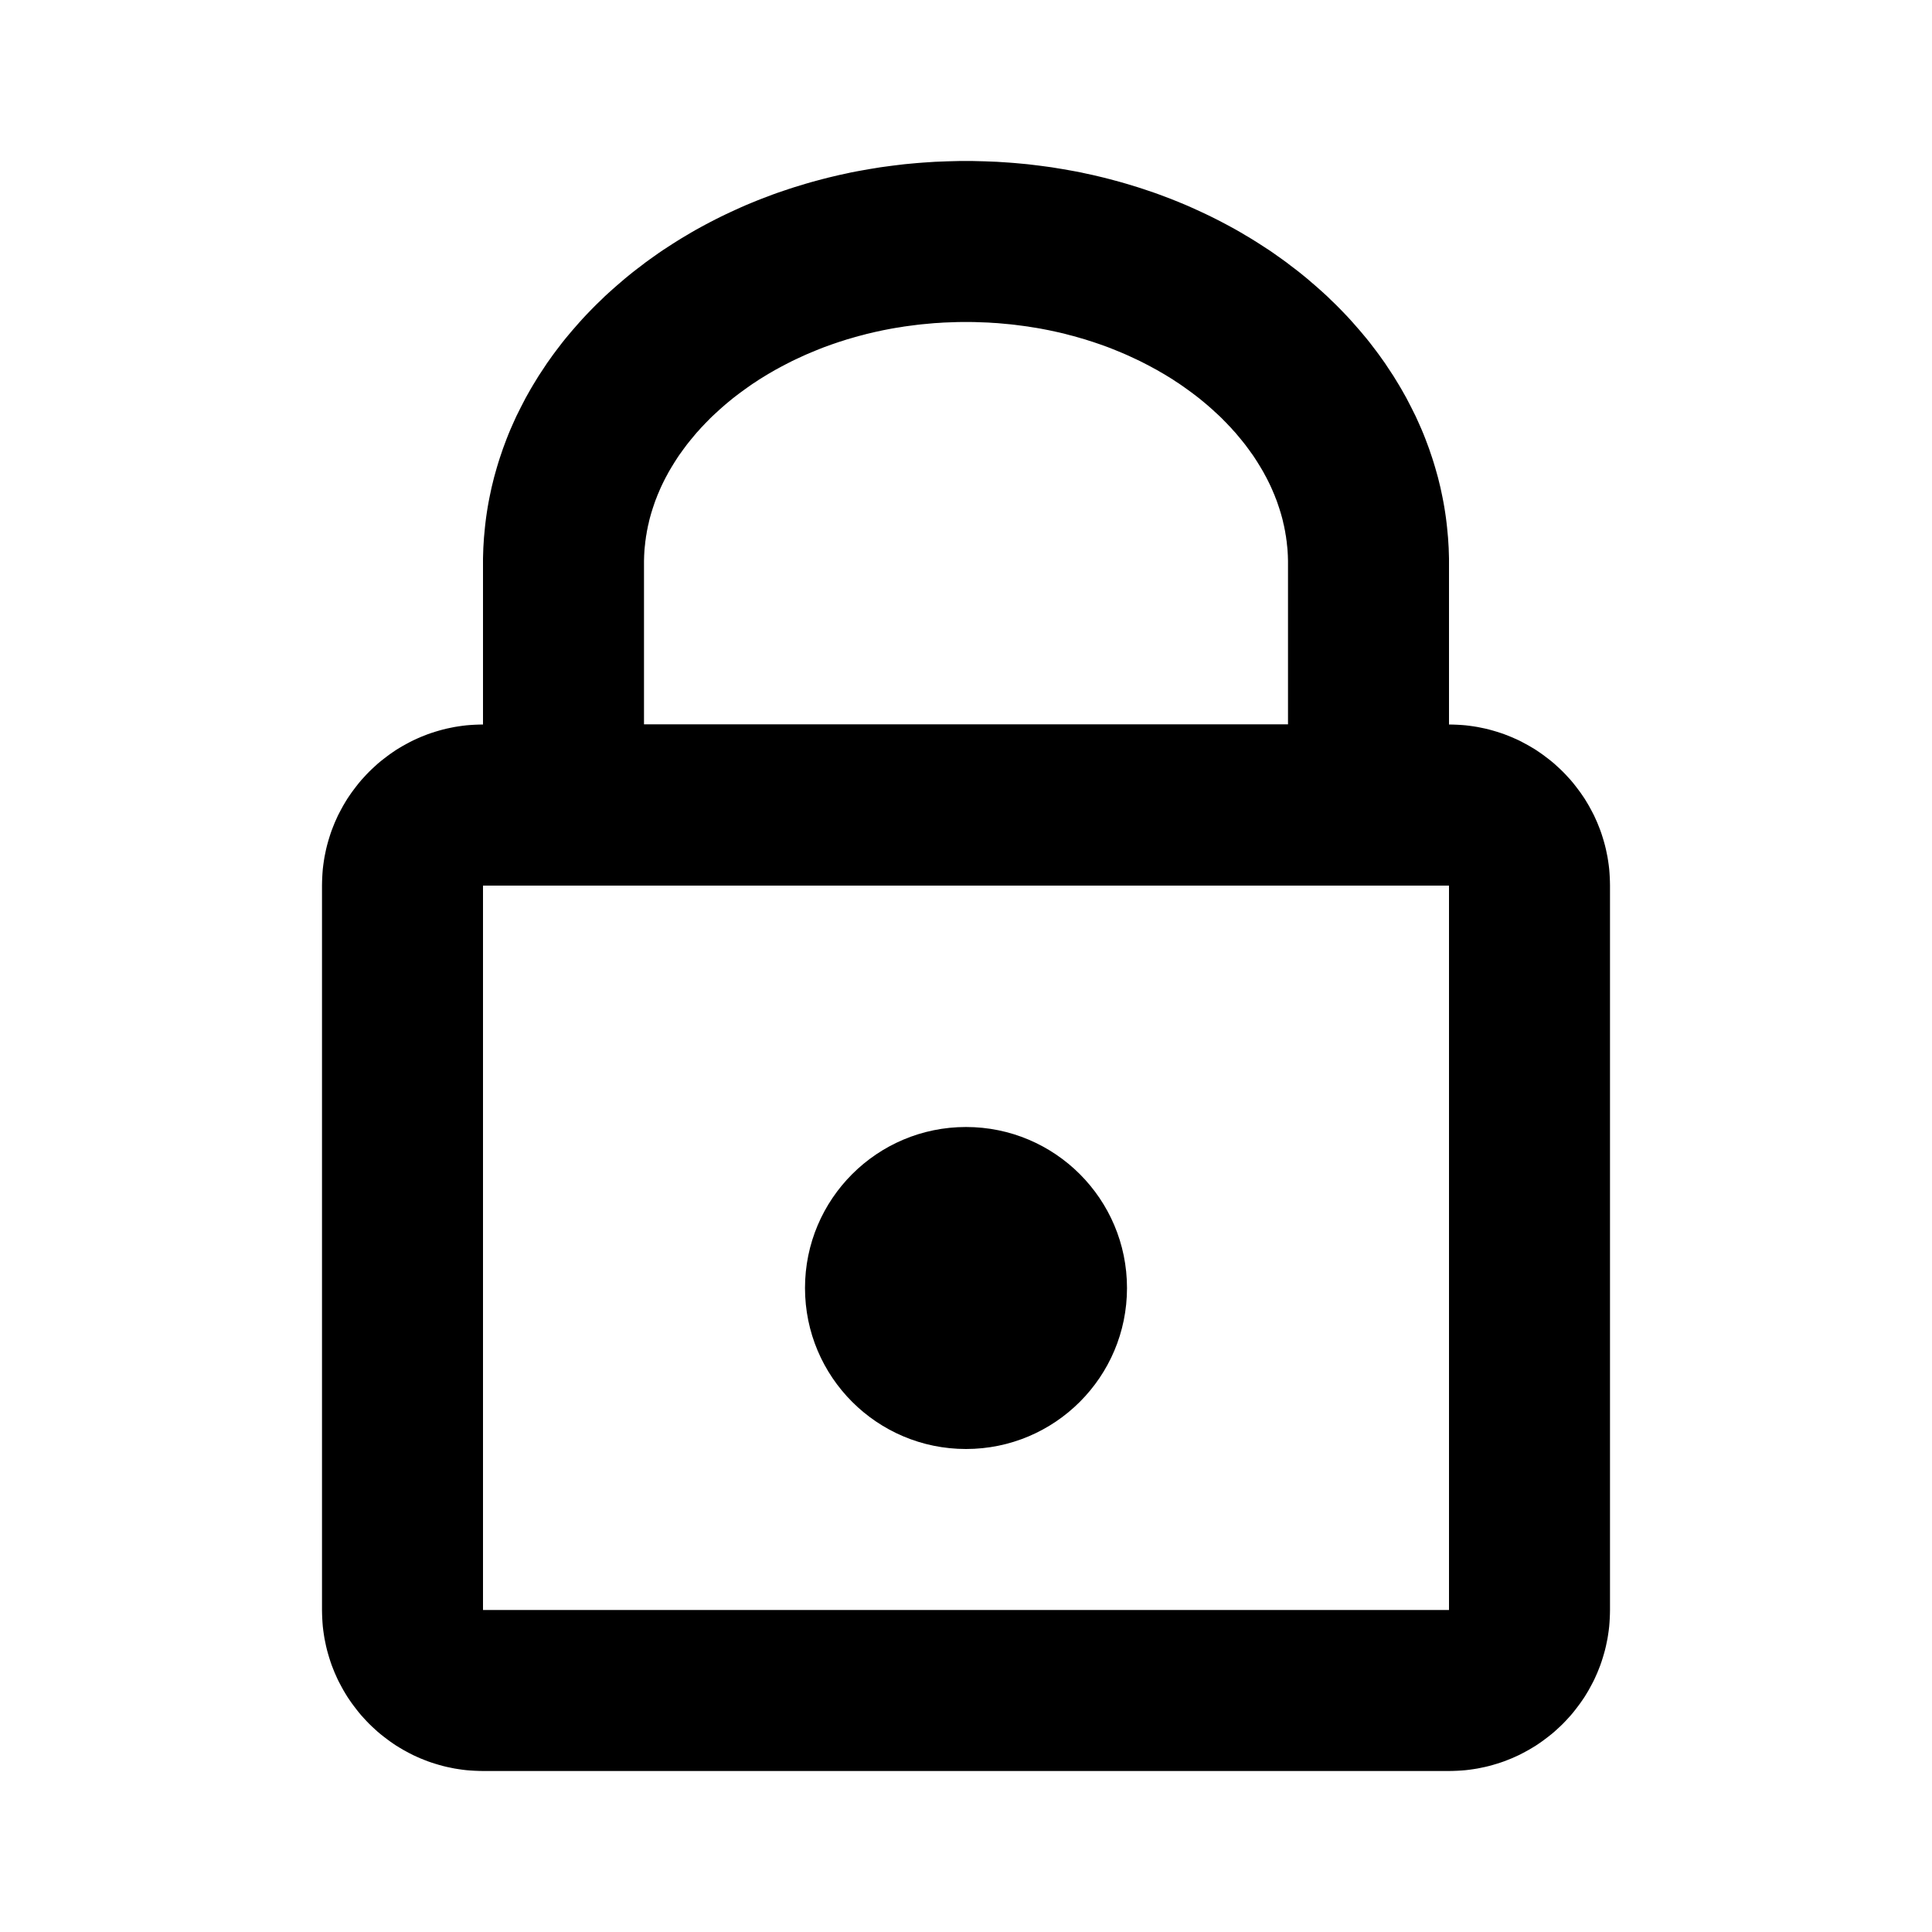
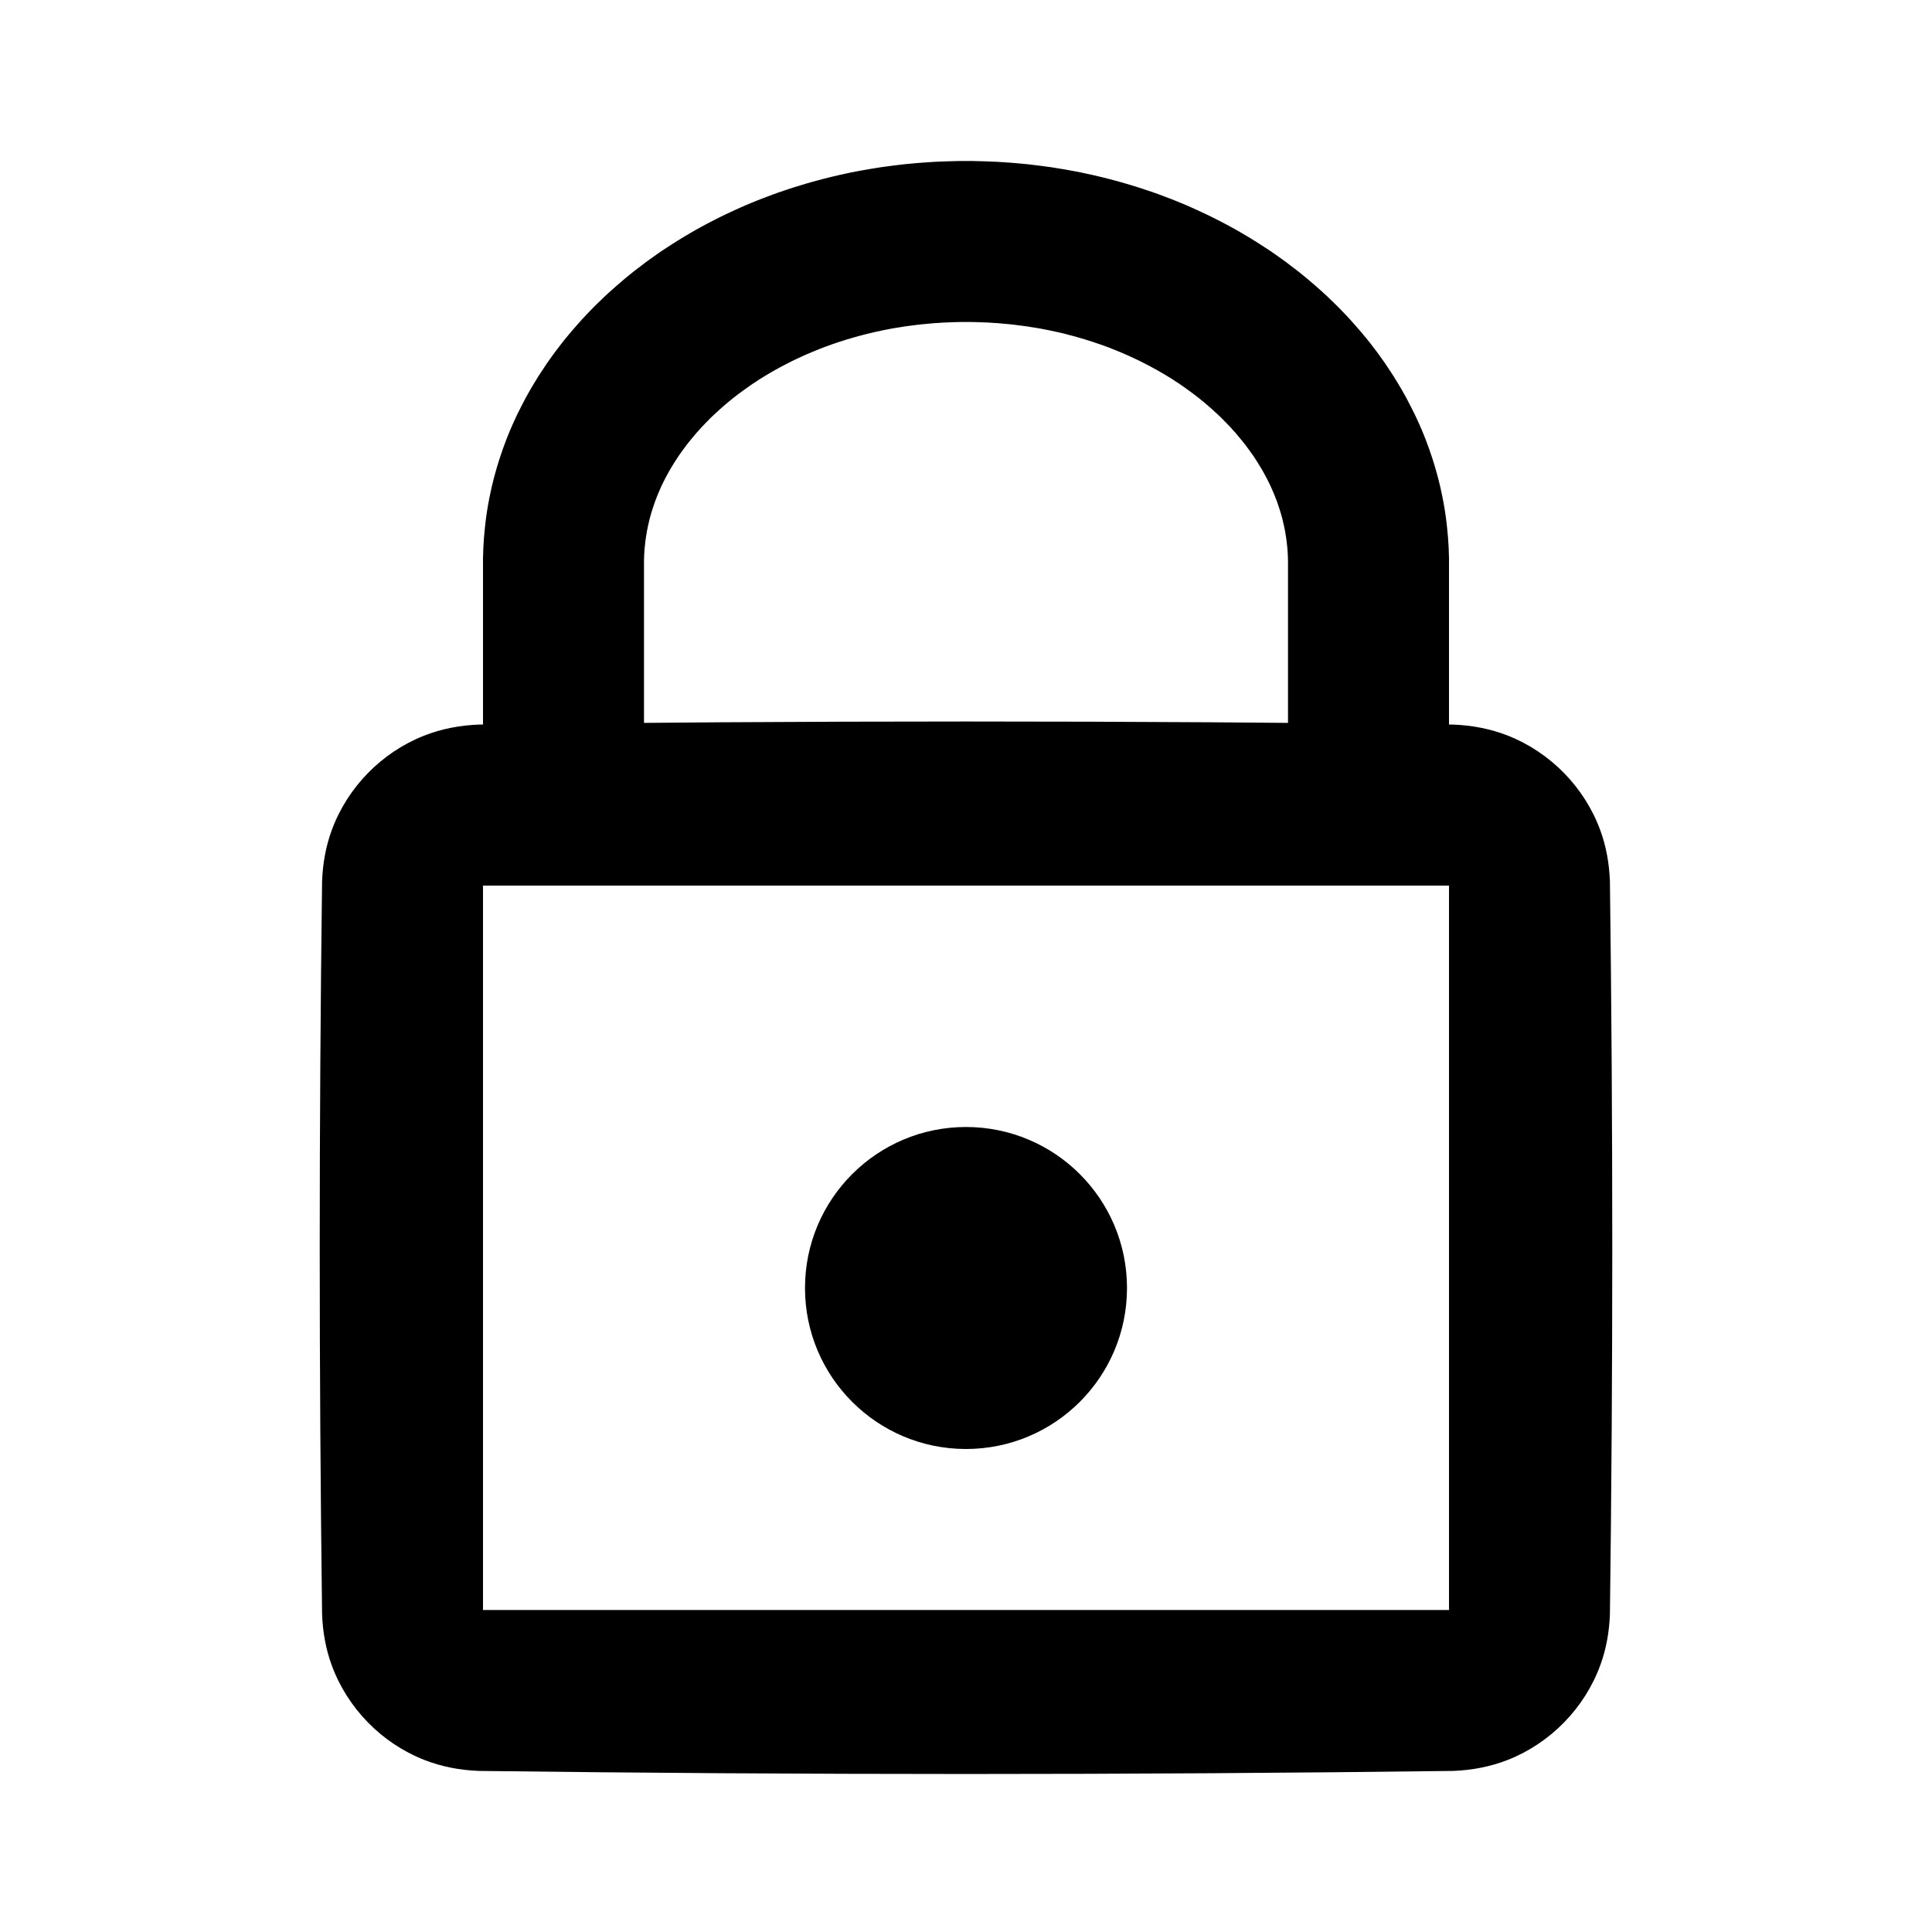
<svg xmlns="http://www.w3.org/2000/svg" width="100%" height="100%" viewBox="0 0 24 24" version="1.1" xml:space="preserve" style="fill-rule:evenodd;clip-rule:evenodd;stroke-linejoin:round;stroke-miterlimit:1.414;">
  <g id="lock">
-     <path d="M18.052,9.001l0.051,0.002l0.051,0.003l0.05,0.004l0.051,0.006l0.049,0.007l0.05,0.008l0.049,0.01l0.048,0.01l0.049,0.012l0.047,0.013l0.047,0.014l0.047,0.015l0.046,0.016l0.046,0.018l0.045,0.018l0.045,0.02l0.044,0.02l0.043,0.022l0.043,0.023l0.042,0.023l0.042,0.025l0.041,0.025l0.04,0.027l0.039,0.027l0.039,0.029l0.038,0.029l0.038,0.03l0.037,0.031l0.035,0.032l0.036,0.033l0.034,0.033l0.033,0.034l0.033,0.036l0.032,0.035l0.031,0.037l0.03,0.038l0.029,0.038l0.029,0.039l0.027,0.039l0.027,0.04l0.025,0.041l0.025,0.042l0.023,0.042l0.023,0.043l0.022,0.043l0.02,0.044l0.02,0.045l0.018,0.045l0.018,0.046l0.016,0.046l0.015,0.047l0.014,0.047l0.013,0.047l0.012,0.049l0.01,0.048l0.01,0.049l0.008,0.05l0.007,0.049l0.006,0.051l0.004,0.05l0.003,0.051l0.002,0.051l0.001,0.052l0,9l-0.001,0.052l-0.002,0.051l-0.003,0.051l-0.004,0.05l-0.006,0.051l-0.007,0.049l-0.008,0.05l-0.01,0.049l-0.01,0.048l-0.012,0.049l-0.013,0.047l-0.014,0.047l-0.015,0.047l-0.016,0.046l-0.018,0.046l-0.018,0.045l-0.02,0.045l-0.02,0.044l-0.022,0.043l-0.023,0.043l-0.023,0.042l-0.025,0.042l-0.025,0.041l-0.027,0.04l-0.027,0.039l-0.029,0.039l-0.029,0.038l-0.03,0.038l-0.031,0.037l-0.032,0.035l-0.033,0.036l-0.033,0.034l-0.034,0.033l-0.036,0.033l-0.035,0.032l-0.037,0.031l-0.038,0.03l-0.038,0.029l-0.039,0.029l-0.039,0.027l-0.04,0.027l-0.041,0.025l-0.042,0.025l-0.042,0.023l-0.043,0.023l-0.043,0.022l-0.044,0.02l-0.045,0.02l-0.045,0.018l-0.046,0.018l-0.046,0.016l-0.047,0.015l-0.047,0.014l-0.047,0.013l-0.049,0.012l-0.048,0.01l-0.049,0.01l-0.05,0.008l-0.049,0.007l-0.051,0.006l-0.05,0.004l-0.051,0.003l-0.051,0.002l-0.052,0.001l-12,0l-0.052,-0.001l-0.051,-0.002l-0.051,-0.003l-0.05,-0.004l-0.051,-0.006l-0.049,-0.007l-0.05,-0.008l-0.049,-0.01l-0.048,-0.01l-0.049,-0.012l-0.047,-0.013l-0.047,-0.014l-0.047,-0.015l-0.046,-0.016l-0.046,-0.018l-0.045,-0.018l-0.045,-0.02l-0.044,-0.02l-0.043,-0.022l-0.043,-0.023l-0.042,-0.023l-0.042,-0.025l-0.041,-0.025l-0.04,-0.027l-0.039,-0.027l-0.039,-0.029l-0.038,-0.029l-0.038,-0.03l-0.037,-0.031l-0.035,-0.032l-0.036,-0.033l-0.034,-0.033l-0.033,-0.034l-0.033,-0.036l-0.032,-0.035l-0.031,-0.037l-0.03,-0.038l-0.029,-0.038l-0.029,-0.039l-0.027,-0.039l-0.027,-0.04l-0.025,-0.041l-0.025,-0.042l-0.023,-0.042l-0.023,-0.043l-0.022,-0.043l-0.02,-0.044l-0.02,-0.045l-0.018,-0.045l-0.018,-0.046l-0.016,-0.046l-0.015,-0.047l-0.014,-0.047l-0.013,-0.047l-0.012,-0.049l-0.01,-0.048l-0.01,-0.049l-0.008,-0.05l-0.007,-0.049l-0.006,-0.051l-0.004,-0.05l-0.003,-0.051l-0.002,-0.051l-0.001,-0.052l0,-9l0.001,-0.052l0.002,-0.051l0.003,-0.051l0.004,-0.05l0.006,-0.051l0.007,-0.049l0.008,-0.05l0.01,-0.049l0.01,-0.048l0.012,-0.049l0.013,-0.047l0.014,-0.047l0.015,-0.047l0.016,-0.046l0.018,-0.046l0.018,-0.045l0.02,-0.045l0.02,-0.044l0.022,-0.043l0.023,-0.043l0.023,-0.042l0.025,-0.042l0.025,-0.041l0.027,-0.04l0.027,-0.039l0.029,-0.039l0.029,-0.038l0.03,-0.038l0.031,-0.037l0.032,-0.035l0.033,-0.036l0.033,-0.034l0.034,-0.033l0.036,-0.033l0.035,-0.032l0.037,-0.031l0.038,-0.03l0.038,-0.029l0.039,-0.029l0.039,-0.027l0.04,-0.027l0.041,-0.025l0.042,-0.025l0.042,-0.023l0.043,-0.023l0.043,-0.022l0.044,-0.02l0.045,-0.02l0.045,-0.018l0.046,-0.018l0.046,-0.016l0.047,-0.015l0.047,-0.014l0.047,-0.013l0.049,-0.012l0.048,-0.01l0.049,-0.01l0.05,-0.008l0.049,-0.007l0.051,-0.006l0.05,-0.004l0.051,-0.003l0.051,-0.002l0.052,-0.001l12,0l0.052,0.001ZM6.013,11l-0.012,0l-0.001,0l0,0.001l0,0.012l0,8.974l0,0.012l0.001,0.001l0.012,0l11.974,0l0.012,0l0.001,0l0,-0.001l0,-0.012l0,-8.974l0,-0.012l0,-0.001l-0.001,0l-0.012,0l-11.974,0Z" style="fill:#000;" />
+     <path d="M18.052,9.001c0.234,0.009 0.463,0.052 0.681,0.138c0.527,0.208 0.951,0.642 1.146,1.174c0.075,0.204 0.112,0.418 0.12,0.635c0.039,3.035 0.039,6.069 0,9.104c-0.008,0.217 -0.045,0.431 -0.12,0.635c-0.195,0.532 -0.619,0.966 -1.146,1.174c-0.218,0.086 -0.447,0.129 -0.681,0.138c-4.034,0.051 -8.07,0.051 -12.104,0c-0.234,-0.009 -0.463,-0.052 -0.681,-0.138c-0.527,-0.208 -0.951,-0.642 -1.146,-1.174c-0.075,-0.204 -0.112,-0.418 -0.12,-0.635c-0.039,-3.035 -0.039,-6.069 0,-9.104c0.008,-0.217 0.045,-0.431 0.12,-0.635c0.195,-0.532 0.619,-0.966 1.146,-1.174c0.218,-0.086 0.447,-0.129 0.681,-0.138c4.034,-0.051 8.07,-0.051 12.104,0ZM6.013,11c-0.005,0 -0.01,-0.002 -0.013,0c-0.003,0.003 0,0.009 0,0.013c0,2.991 0,5.983 0,8.974c0,0.004 -0.003,0.01 0,0.013c0.003,0.002 0.008,0 0.013,0c3.991,0 7.983,0 11.974,0c0.005,0 0.01,0.002 0.013,0c0.003,-0.003 0,-0.009 0,-0.013c0,-2.991 0,-5.983 0,-8.974c0,-0.004 0.003,-0.01 0,-0.013c-0.003,-0.002 -0.008,0 -0.013,0c-3.991,0 -7.983,0 -11.974,0Z" style="fill:#000;fill-rule:nonzero;" />
    <path d="M12.077,2l0.078,0.002l0.077,0.002l0.077,0.003l0.076,0.003l0.076,0.005l0.076,0.005l0.076,0.006l0.076,0.007l0.075,0.007l0.075,0.009l0.074,0.009l0.075,0.01l0.074,0.01l0.073,0.012l0.074,0.012l0.073,0.013l0.072,0.013l0.073,0.014l0.072,0.016l0.071,0.015l0.072,0.017l0.071,0.017l0.07,0.018l0.071,0.019l0.07,0.019l0.069,0.02l0.069,0.021l0.069,0.021l0.068,0.022l0.068,0.023l0.068,0.023l0.067,0.024l0.066,0.025l0.066,0.025l0.066,0.026l0.066,0.027l0.065,0.027l0.064,0.028l0.064,0.029l0.063,0.029l0.064,0.03l0.062,0.03l0.062,0.031l0.062,0.032l0.061,0.032l0.061,0.033l0.06,0.033l0.059,0.034l0.059,0.035l0.059,0.035l0.058,0.036l0.057,0.036l0.057,0.037l0.057,0.037l0.056,0.038l0.055,0.039l0.055,0.039l0.054,0.039l0.053,0.041l0.053,0.04l0.053,0.041l0.052,0.042l0.051,0.042l0.05,0.043l0.05,0.043l0.05,0.044l0.049,0.044l0.048,0.044l0.047,0.046l0.047,0.045l0.046,0.046l0.046,0.047l0.045,0.047l0.044,0.047l0.043,0.048l0.043,0.049l0.042,0.048l0.042,0.05l0.041,0.049l0.04,0.05l0.039,0.051l0.039,0.051l0.038,0.051l0.037,0.052l0.037,0.052l0.035,0.053l0.035,0.053l0.035,0.053l0.033,0.054l0.033,0.054l0.032,0.054l0.031,0.055l0.031,0.055l0.029,0.056l0.029,0.056l0.028,0.056l0.028,0.056l0.026,0.057l0.026,0.058l0.025,0.057l0.024,0.058l0.023,0.058l0.022,0.059l0.022,0.059l0.02,0.059l0.02,0.059l0.019,0.06l0.018,0.06l0.017,0.06l0.017,0.061l0.015,0.061l0.015,0.061l0.013,0.061l0.013,0.062l0.012,0.062l0.011,0.062l0.01,0.063l0.009,0.062l0.008,0.063l0.007,0.063l0.006,0.064l0.006,0.063l0.004,0.064l0.004,0.064l0.002,0.064l0.002,0.064l0,0.065l0,4l-12,0l0,-4l0,-0.065l0.002,-0.064l0.002,-0.064l0.004,-0.064l0.004,-0.064l0.006,-0.063l0.006,-0.064l0.007,-0.063l0.008,-0.063l0.009,-0.062l0.01,-0.063l0.011,-0.062l0.012,-0.062l0.013,-0.062l0.013,-0.061l0.015,-0.061l0.015,-0.061l0.017,-0.061l0.017,-0.06l0.018,-0.06l0.019,-0.06l0.02,-0.059l0.02,-0.059l0.022,-0.059l0.022,-0.059l0.023,-0.058l0.024,-0.058l0.025,-0.057l0.026,-0.058l0.026,-0.057l0.028,-0.056l0.028,-0.056l0.029,-0.056l0.029,-0.056l0.031,-0.055l0.031,-0.055l0.032,-0.054l0.033,-0.054l0.033,-0.054l0.035,-0.053l0.035,-0.053l0.035,-0.053l0.037,-0.052l0.037,-0.052l0.038,-0.051l0.039,-0.051l0.039,-0.051l0.04,-0.05l0.041,-0.049l0.042,-0.05l0.042,-0.048l0.043,-0.049l0.043,-0.048l0.044,-0.047l0.045,-0.047l0.046,-0.047l0.046,-0.046l0.047,-0.045l0.047,-0.046l0.048,-0.044l0.049,-0.044l0.05,-0.044l0.05,-0.043l0.05,-0.043l0.051,-0.042l0.052,-0.042l0.053,-0.041l0.053,-0.04l0.053,-0.041l0.054,-0.039l0.055,-0.039l0.055,-0.039l0.056,-0.038l0.057,-0.037l0.057,-0.037l0.057,-0.036l0.058,-0.036l0.059,-0.035l0.059,-0.035l0.059,-0.034l0.06,-0.033l0.061,-0.033l0.061,-0.032l0.062,-0.032l0.062,-0.031l0.062,-0.03l0.064,-0.03l0.063,-0.029l0.064,-0.029l0.064,-0.028l0.065,-0.027l0.066,-0.027l0.066,-0.026l0.066,-0.025l0.066,-0.025l0.067,-0.024l0.068,-0.023l0.068,-0.023l0.068,-0.022l0.069,-0.021l0.069,-0.021l0.069,-0.02l0.07,-0.019l0.071,-0.019l0.07,-0.018l0.071,-0.017l0.072,-0.017l0.071,-0.015l0.072,-0.016l0.073,-0.014l0.072,-0.013l0.073,-0.013l0.074,-0.012l0.073,-0.012l0.074,-0.01l0.075,-0.01l0.074,-0.009l0.075,-0.009l0.075,-0.007l0.076,-0.007l0.076,-0.006l0.076,-0.005l0.076,-0.005l0.076,-0.003l0.077,-0.003l0.077,-0.002l0.078,-0.002l0.077,0l0.077,0ZM11.944,4l-0.056,0.001l-0.056,0.002l-0.056,0.002l-0.055,0.002l-0.056,0.004l-0.055,0.003l-0.054,0.005l-0.054,0.005l-0.055,0.005l-0.053,0.006l-0.054,0.007l-0.054,0.007l-0.052,0.007l-0.054,0.009l-0.052,0.008l-0.052,0.009l-0.052,0.01l-0.052,0.01l-0.051,0.011l-0.051,0.011l-0.051,0.012l-0.051,0.012l-0.048,0.013l-0.051,0.013l-0.05,0.014l-0.048,0.014l-0.049,0.014l-0.049,0.016l-0.048,0.015l-0.047,0.016l-0.047,0.016l-0.047,0.017l-0.047,0.017l-0.046,0.018l-0.045,0.018l-0.046,0.019l-0.046,0.019l-0.044,0.019l-0.044,0.02l-0.043,0.02l-0.043,0.02l-0.044,0.021l-0.043,0.022l-0.041,0.021l-0.042,0.022l-0.042,0.023l-0.041,0.022l-0.039,0.023l-0.04,0.023l-0.04,0.024l-0.039,0.024l-0.039,0.024l-0.037,0.025l-0.039,0.025l-0.036,0.025l-0.037,0.026l-0.036,0.026l-0.036,0.026l-0.035,0.026l-0.034,0.026l-0.035,0.027l-0.034,0.028l-0.033,0.027l-0.032,0.027l-0.032,0.028l-0.032,0.028l-0.03,0.028l-0.032,0.029l-0.03,0.028l-0.029,0.028l-0.029,0.03l-0.029,0.029l-0.027,0.029l-0.028,0.029l-0.027,0.031l-0.027,0.029l-0.025,0.03l-0.025,0.03l-0.025,0.03l-0.025,0.031l-0.023,0.029l-0.023,0.031l-0.023,0.031l-0.022,0.031l-0.022,0.03l-0.021,0.031l-0.02,0.031l-0.02,0.031l-0.019,0.031l-0.019,0.031l-0.019,0.032l-0.018,0.031l-0.017,0.032l-0.017,0.031l-0.016,0.031l-0.016,0.032l-0.015,0.031l-0.015,0.032l-0.014,0.032l-0.013,0.031l-0.014,0.032l-0.012,0.032l-0.013,0.032l-0.011,0.031l-0.011,0.033l-0.011,0.032l-0.01,0.032l-0.01,0.032l-0.009,0.032l-0.009,0.032l-0.008,0.032l-0.007,0.033l-0.008,0.032l-0.006,0.032l-0.007,0.033l-0.005,0.033l-0.006,0.033l-0.004,0.032l-0.005,0.033l-0.003,0.033l-0.004,0.034l-0.003,0.033l-0.002,0.033l-0.002,0.034l-0.001,0.034l-0.001,0.034l0,0.042l0,1.992l8,0l0,-1.992l0,-0.042l-0.001,-0.034l-0.001,-0.034l-0.002,-0.034l-0.002,-0.033l-0.003,-0.033l-0.004,-0.034l-0.003,-0.033l-0.005,-0.033l-0.004,-0.032l-0.006,-0.033l-0.005,-0.033l-0.007,-0.033l-0.006,-0.032l-0.008,-0.032l-0.007,-0.033l-0.008,-0.032l-0.009,-0.032l-0.009,-0.032l-0.01,-0.032l-0.01,-0.032l-0.011,-0.032l-0.011,-0.033l-0.011,-0.031l-0.013,-0.032l-0.012,-0.032l-0.014,-0.032l-0.013,-0.031l-0.014,-0.032l-0.015,-0.032l-0.015,-0.031l-0.016,-0.032l-0.016,-0.031l-0.017,-0.031l-0.017,-0.032l-0.018,-0.031l-0.019,-0.032l-0.019,-0.031l-0.019,-0.031l-0.02,-0.031l-0.02,-0.031l-0.021,-0.031l-0.022,-0.03l-0.022,-0.031l-0.023,-0.031l-0.023,-0.031l-0.023,-0.029l-0.025,-0.031l-0.025,-0.03l-0.025,-0.03l-0.025,-0.03l-0.027,-0.029l-0.027,-0.031l-0.028,-0.029l-0.027,-0.029l-0.029,-0.029l-0.029,-0.03l-0.029,-0.028l-0.03,-0.028l-0.032,-0.029l-0.03,-0.028l-0.032,-0.028l-0.032,-0.028l-0.032,-0.027l-0.033,-0.027l-0.034,-0.028l-0.035,-0.027l-0.034,-0.026l-0.035,-0.026l-0.036,-0.026l-0.036,-0.026l-0.037,-0.026l-0.036,-0.025l-0.039,-0.025l-0.037,-0.025l-0.039,-0.024l-0.039,-0.024l-0.04,-0.024l-0.04,-0.023l-0.039,-0.023l-0.041,-0.022l-0.042,-0.023l-0.042,-0.022l-0.041,-0.021l-0.043,-0.022l-0.044,-0.021l-0.043,-0.02l-0.043,-0.02l-0.044,-0.02l-0.044,-0.019l-0.046,-0.019l-0.046,-0.019l-0.045,-0.018l-0.046,-0.018l-0.047,-0.017l-0.047,-0.017l-0.047,-0.016l-0.047,-0.016l-0.048,-0.015l-0.049,-0.016l-0.049,-0.014l-0.048,-0.014l-0.05,-0.014l-0.051,-0.013l-0.048,-0.013l-0.051,-0.012l-0.051,-0.012l-0.051,-0.011l-0.051,-0.011l-0.052,-0.01l-0.052,-0.01l-0.052,-0.009l-0.052,-0.008l-0.054,-0.009l-0.052,-0.007l-0.054,-0.007l-0.054,-0.007l-0.053,-0.006l-0.055,-0.005l-0.054,-0.005l-0.054,-0.005l-0.055,-0.003l-0.056,-0.004l-0.055,-0.002l-0.056,-0.002l-0.056,-0.002l-0.056,-0.001l-0.056,0l-0.056,0Z" style="fill:#000;" />
    <circle cx="12" cy="16" r="2" style="fill:#000;" />
  </g>
</svg>
